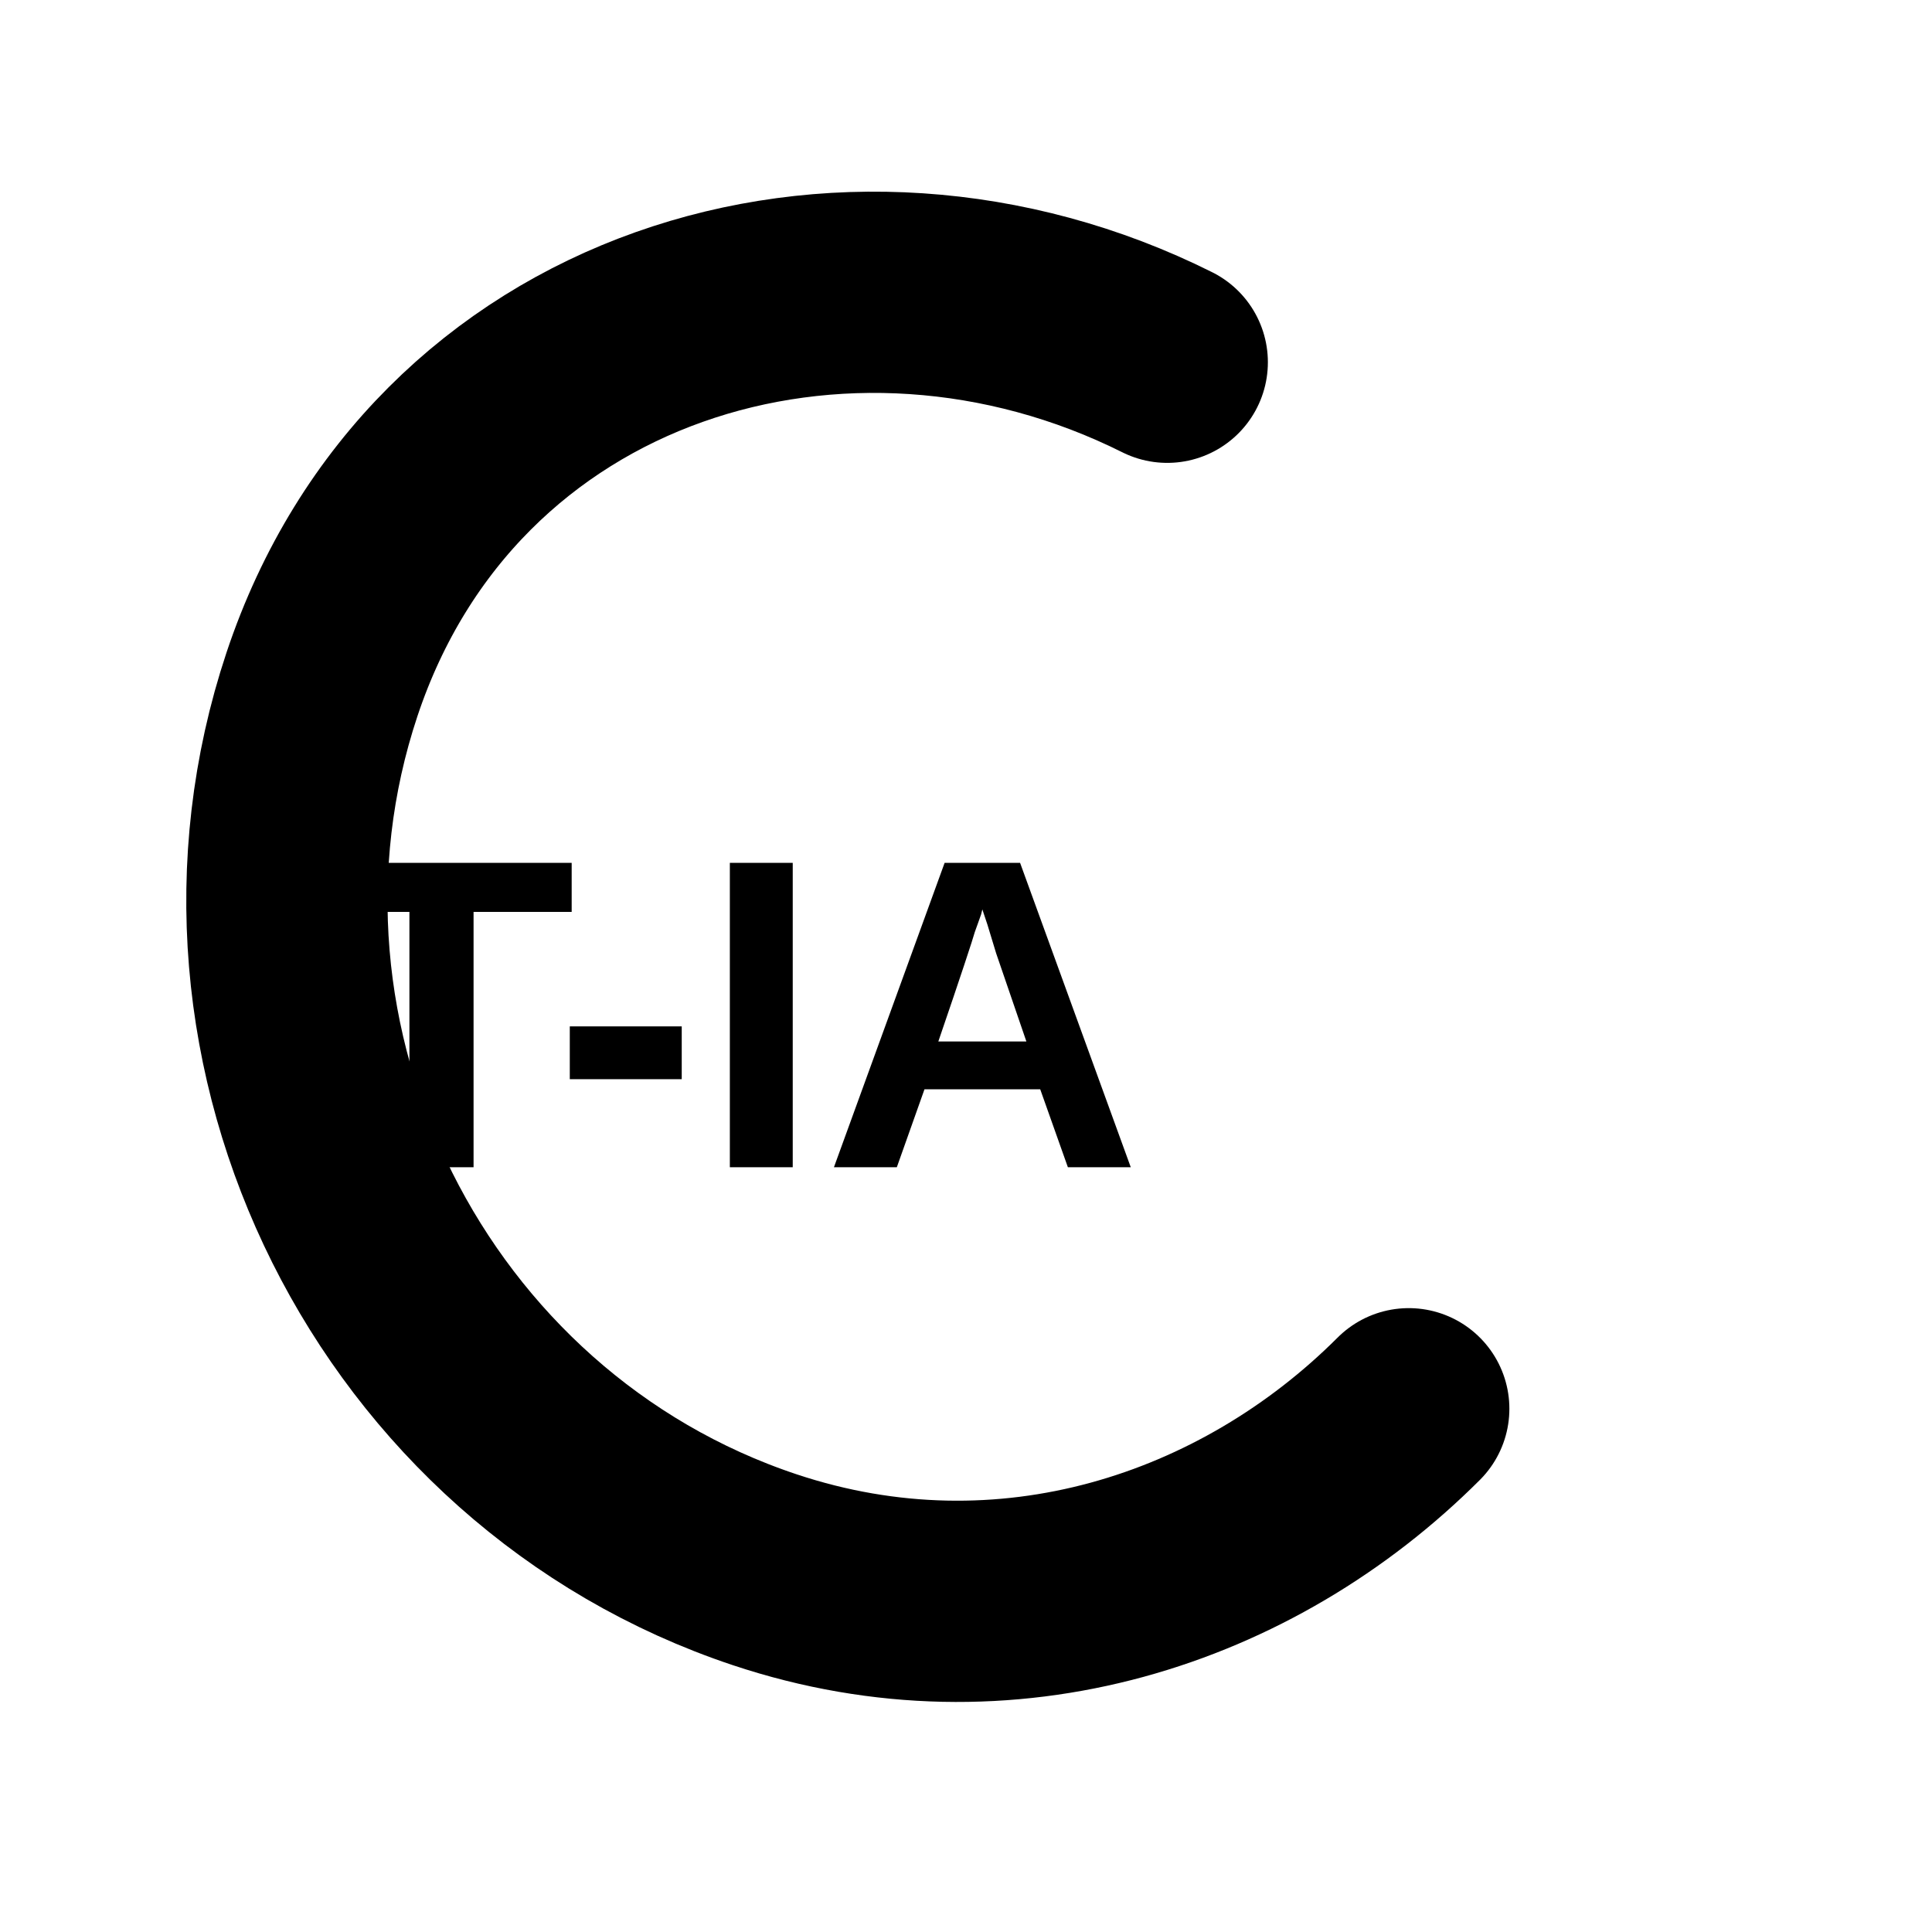
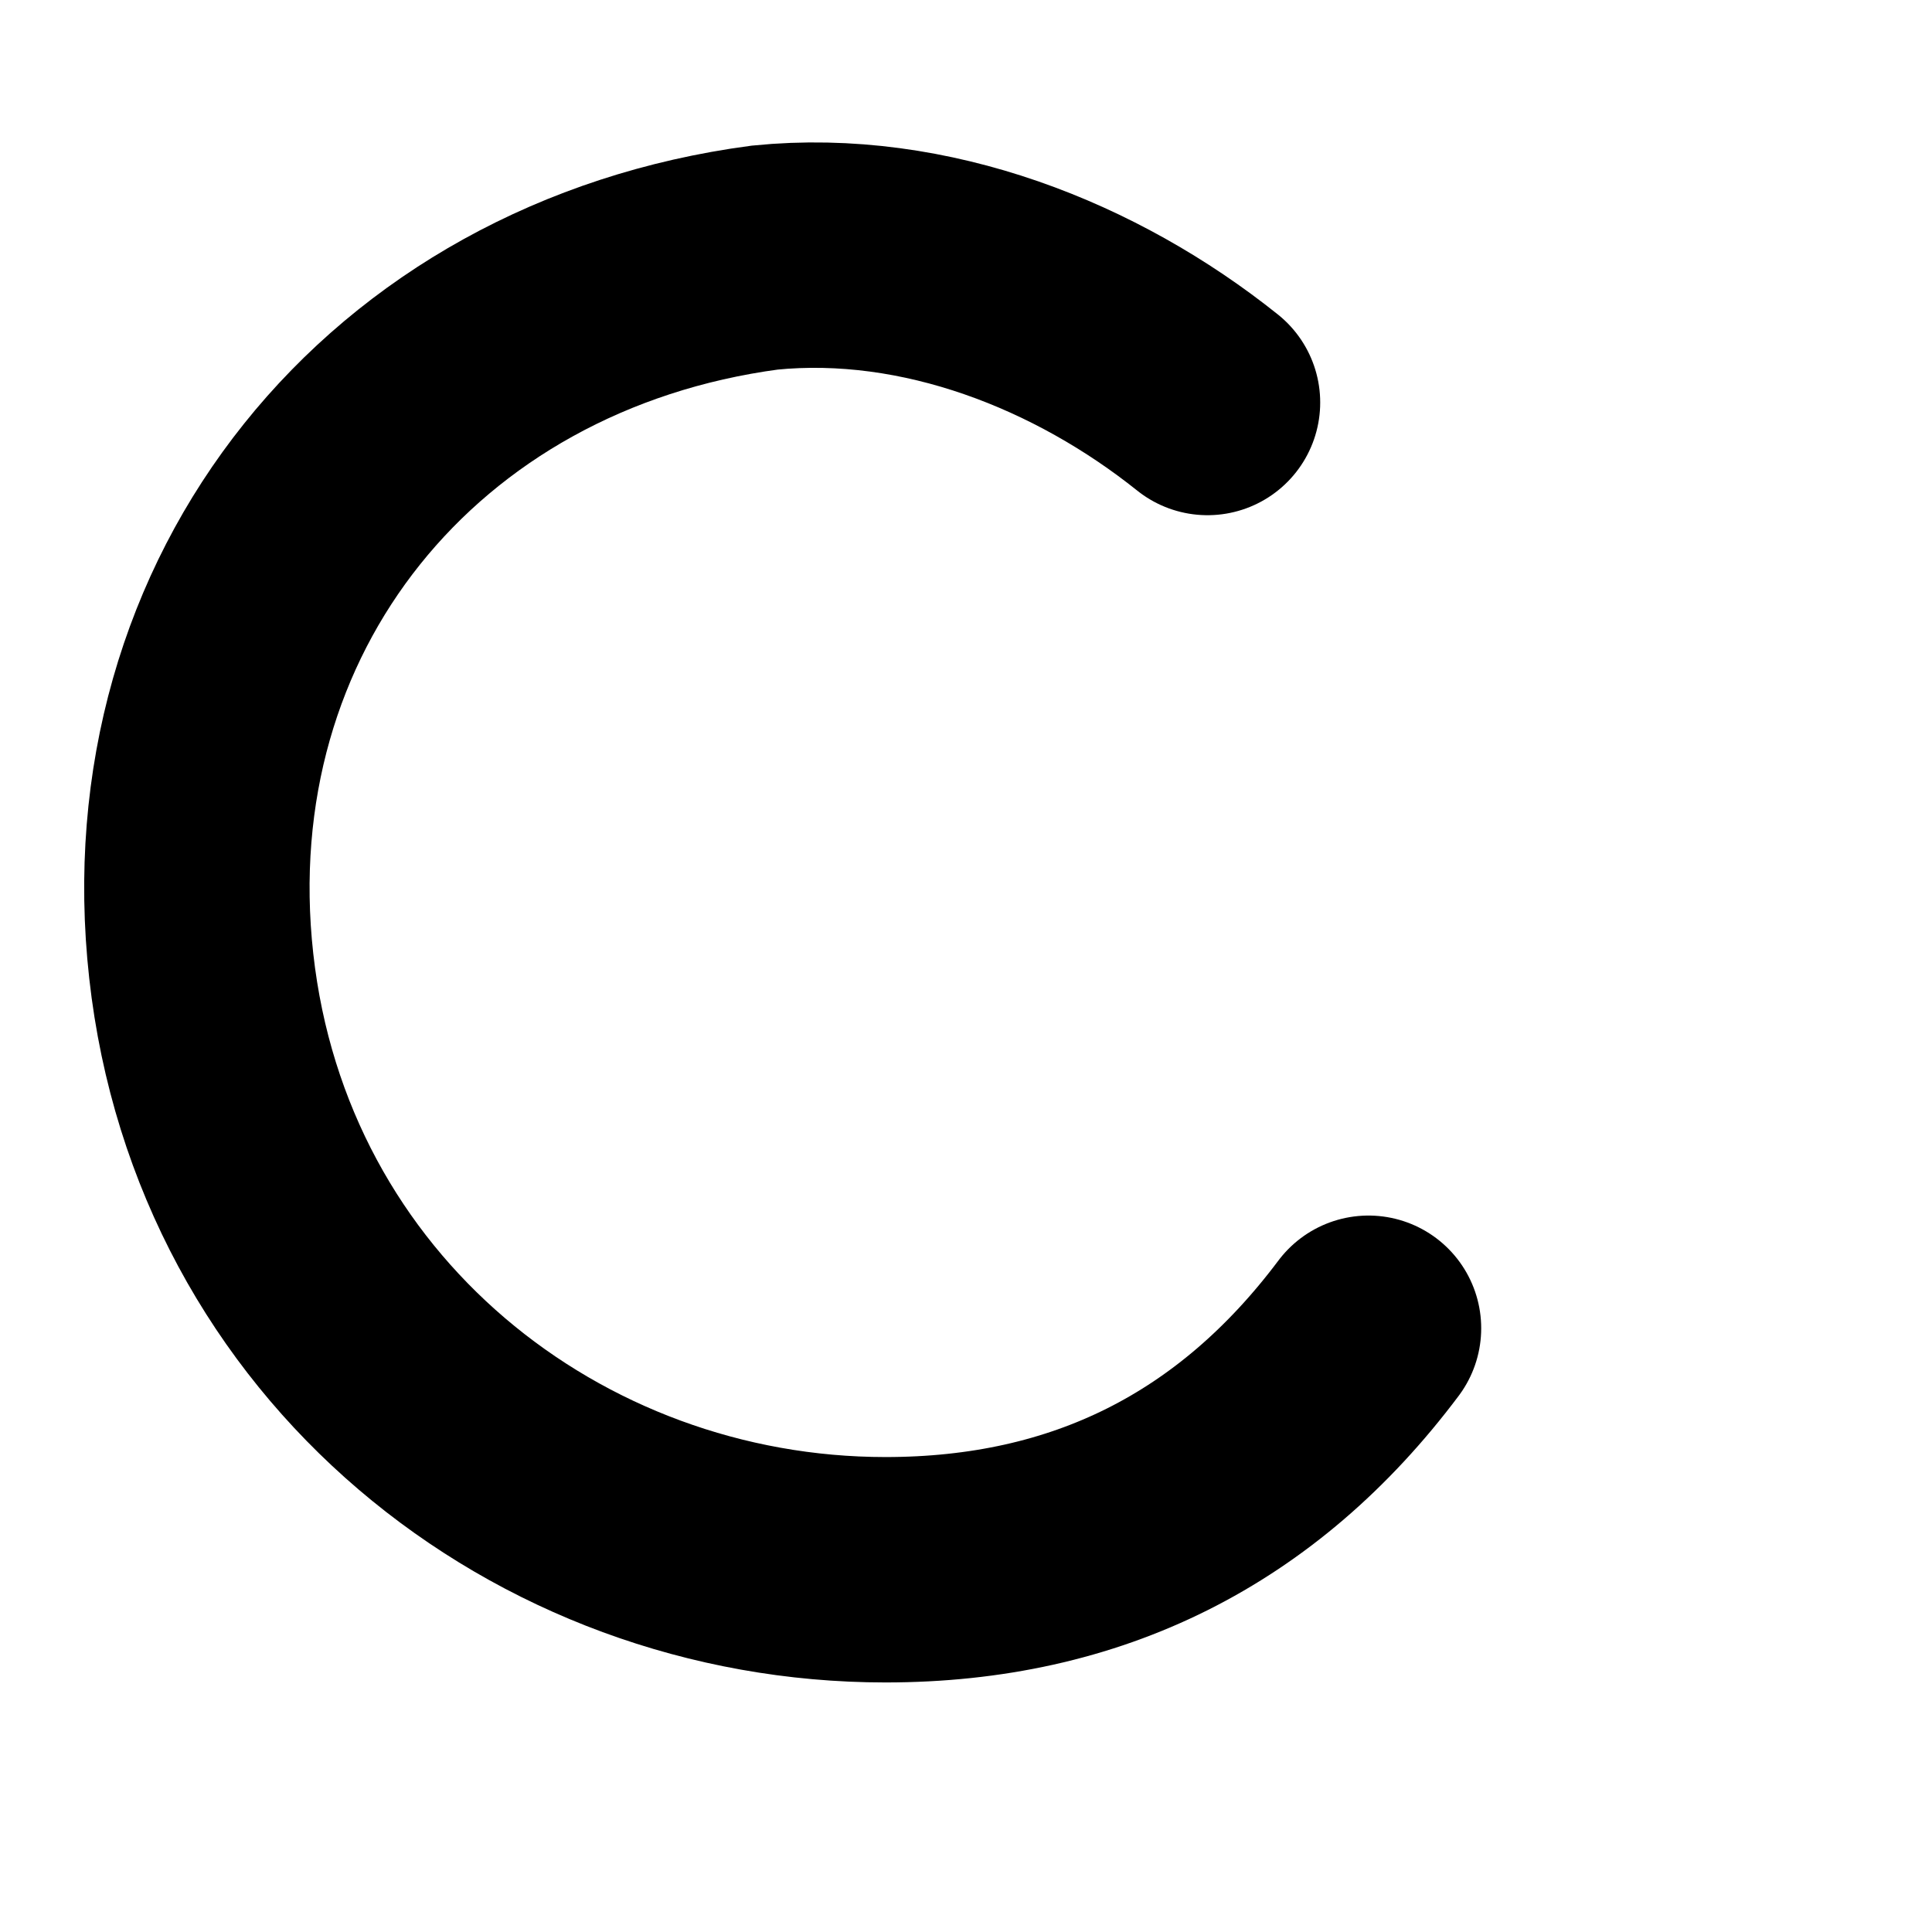
<svg xmlns="http://www.w3.org/2000/svg" viewBox="0 0 24 24" fill="none">
-   <path d="M14.5 4.5C10.5 2.5 5.5 4 4 8.5C2.5 13 5 18 9.5 19.5C12.5 20.5 15.5 19.5 17.5 17.5" stroke="currentColor" stroke-width="2.5" stroke-linecap="round" />
-   <text x="9" y="14.5" font-family="Arial,sans-serif" font-weight="bold" font-size="5.5" fill="currentColor" text-anchor="middle">T-IA</text>
+   <path d="M15 5C13.5 3.8 11.5 3 9.5 3.2C5 3.8 2 7.5 2.5 12C3 16.5 6.8 19.5 11 19.5C13.5 19.5 15.5 18.5 17 16.5" stroke="currentColor" stroke-width="2.8" stroke-linecap="round" />
</svg>
